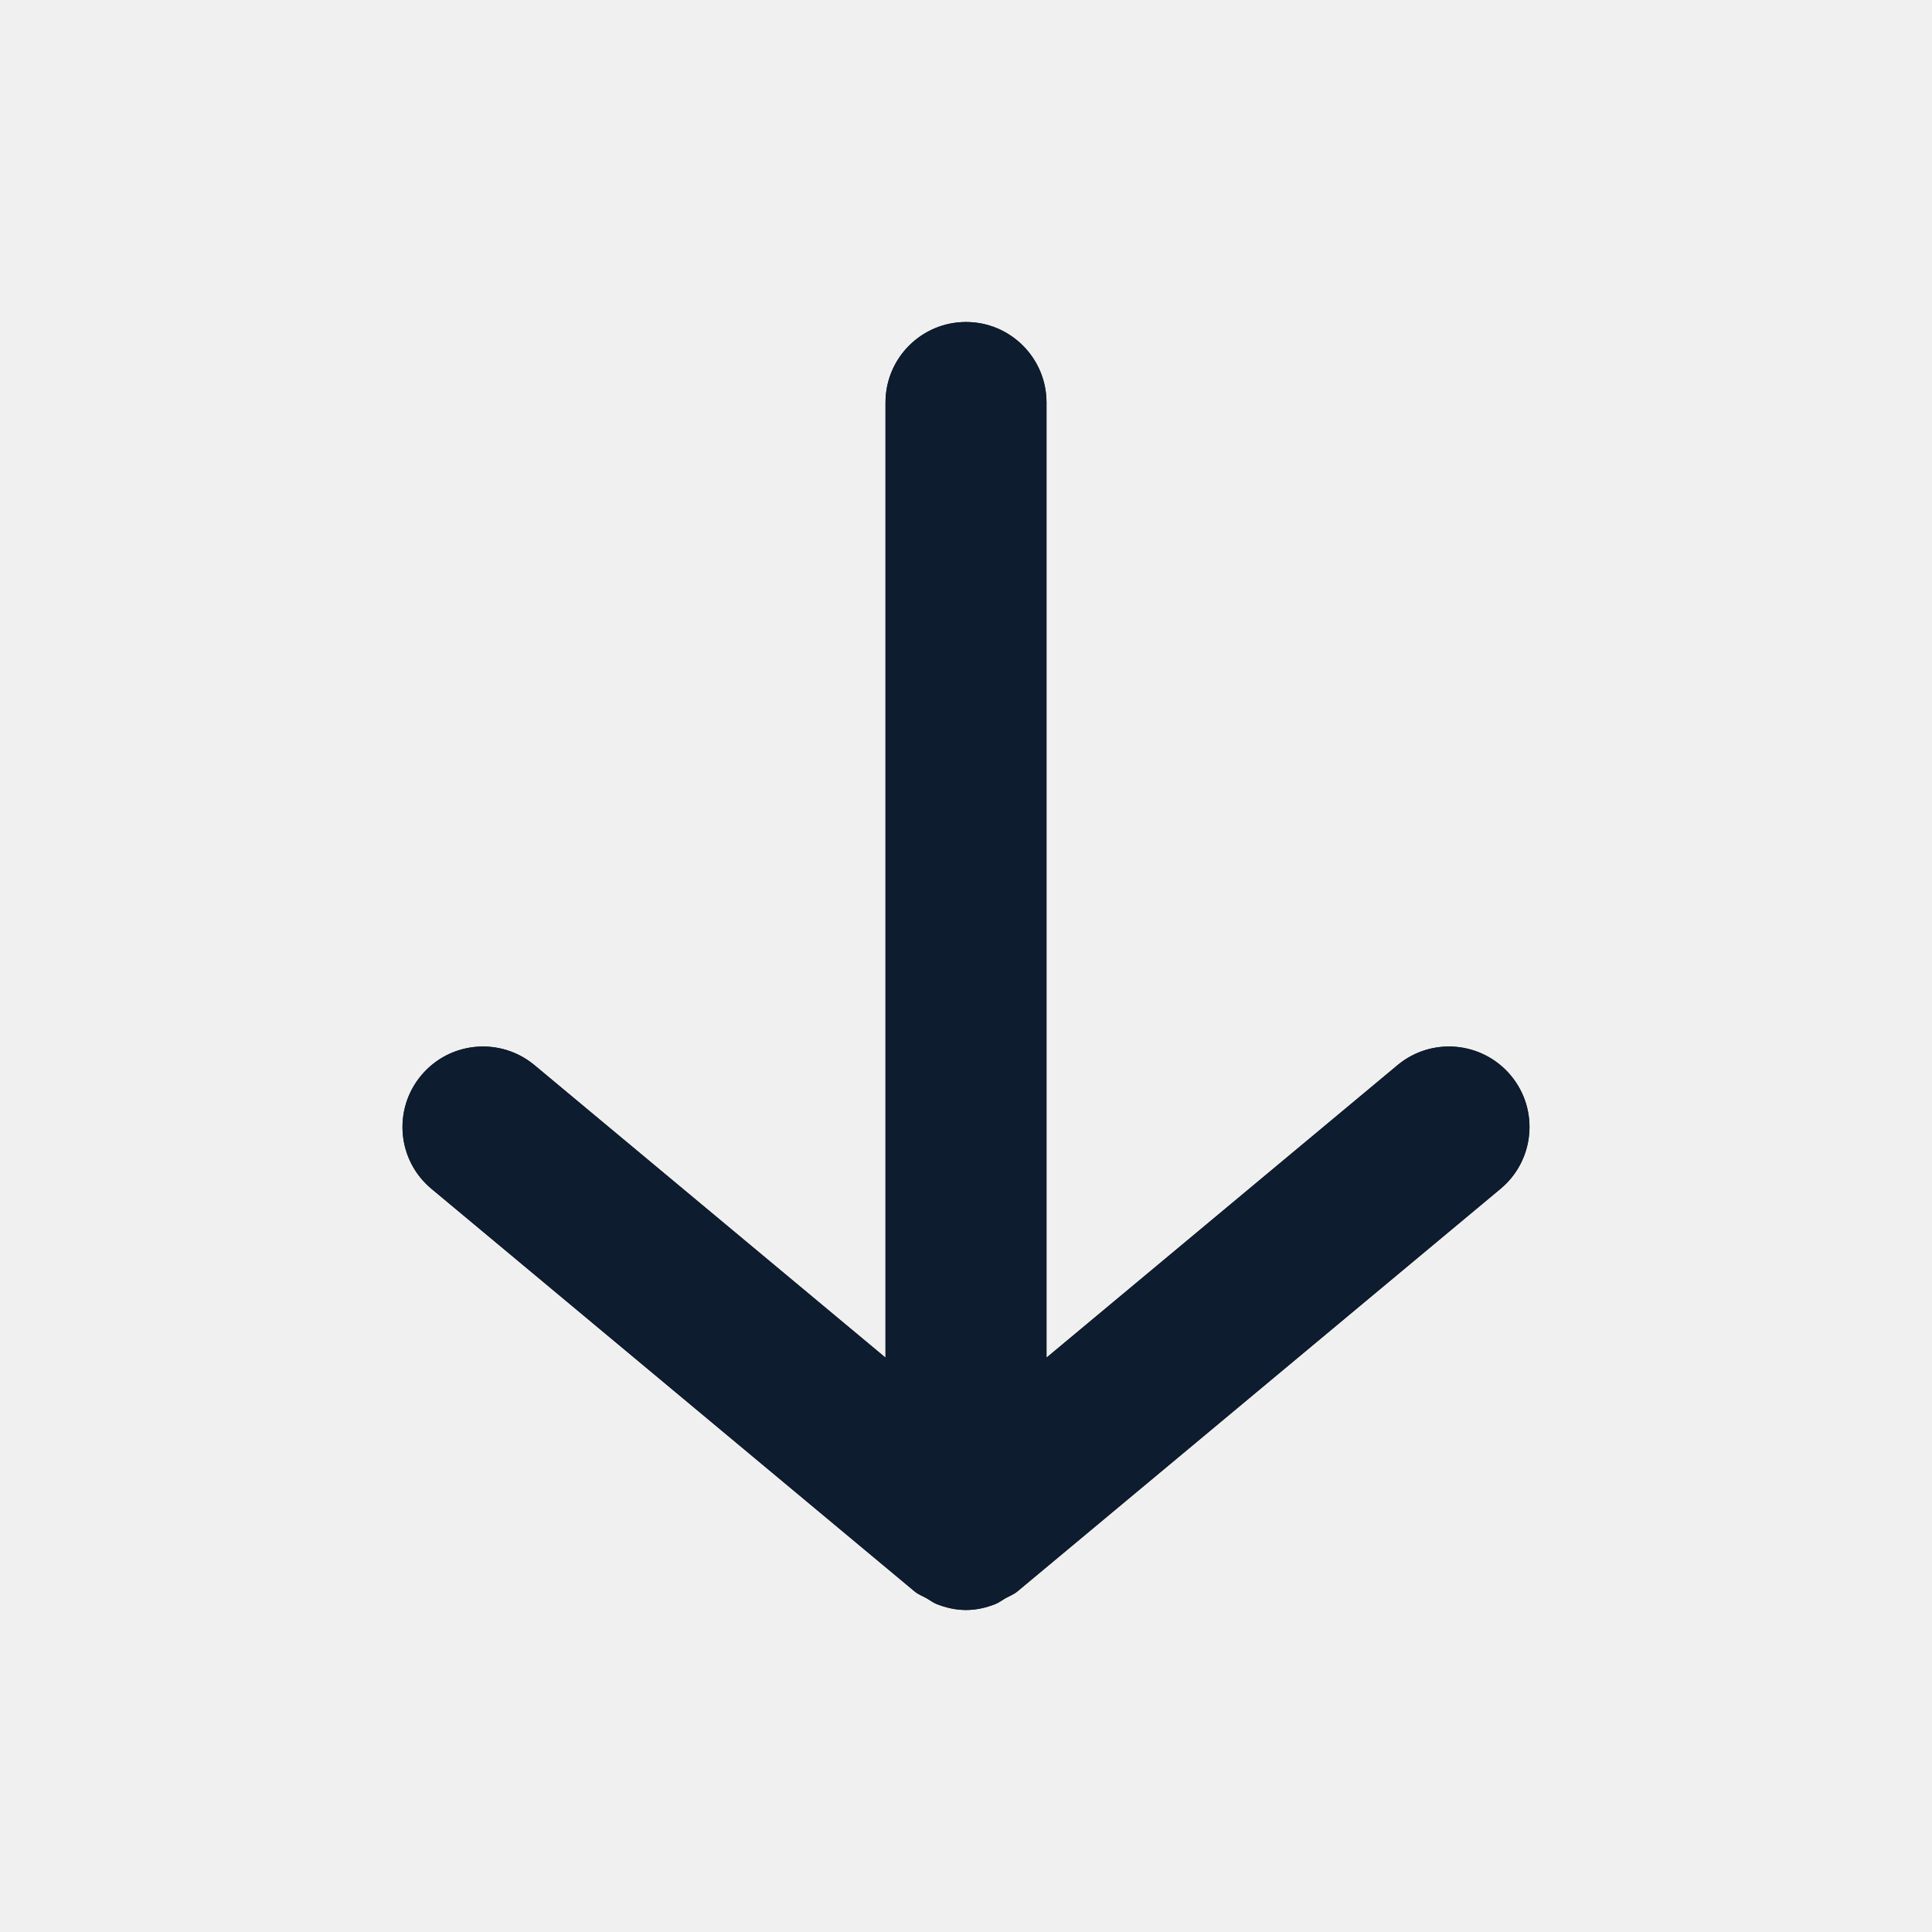
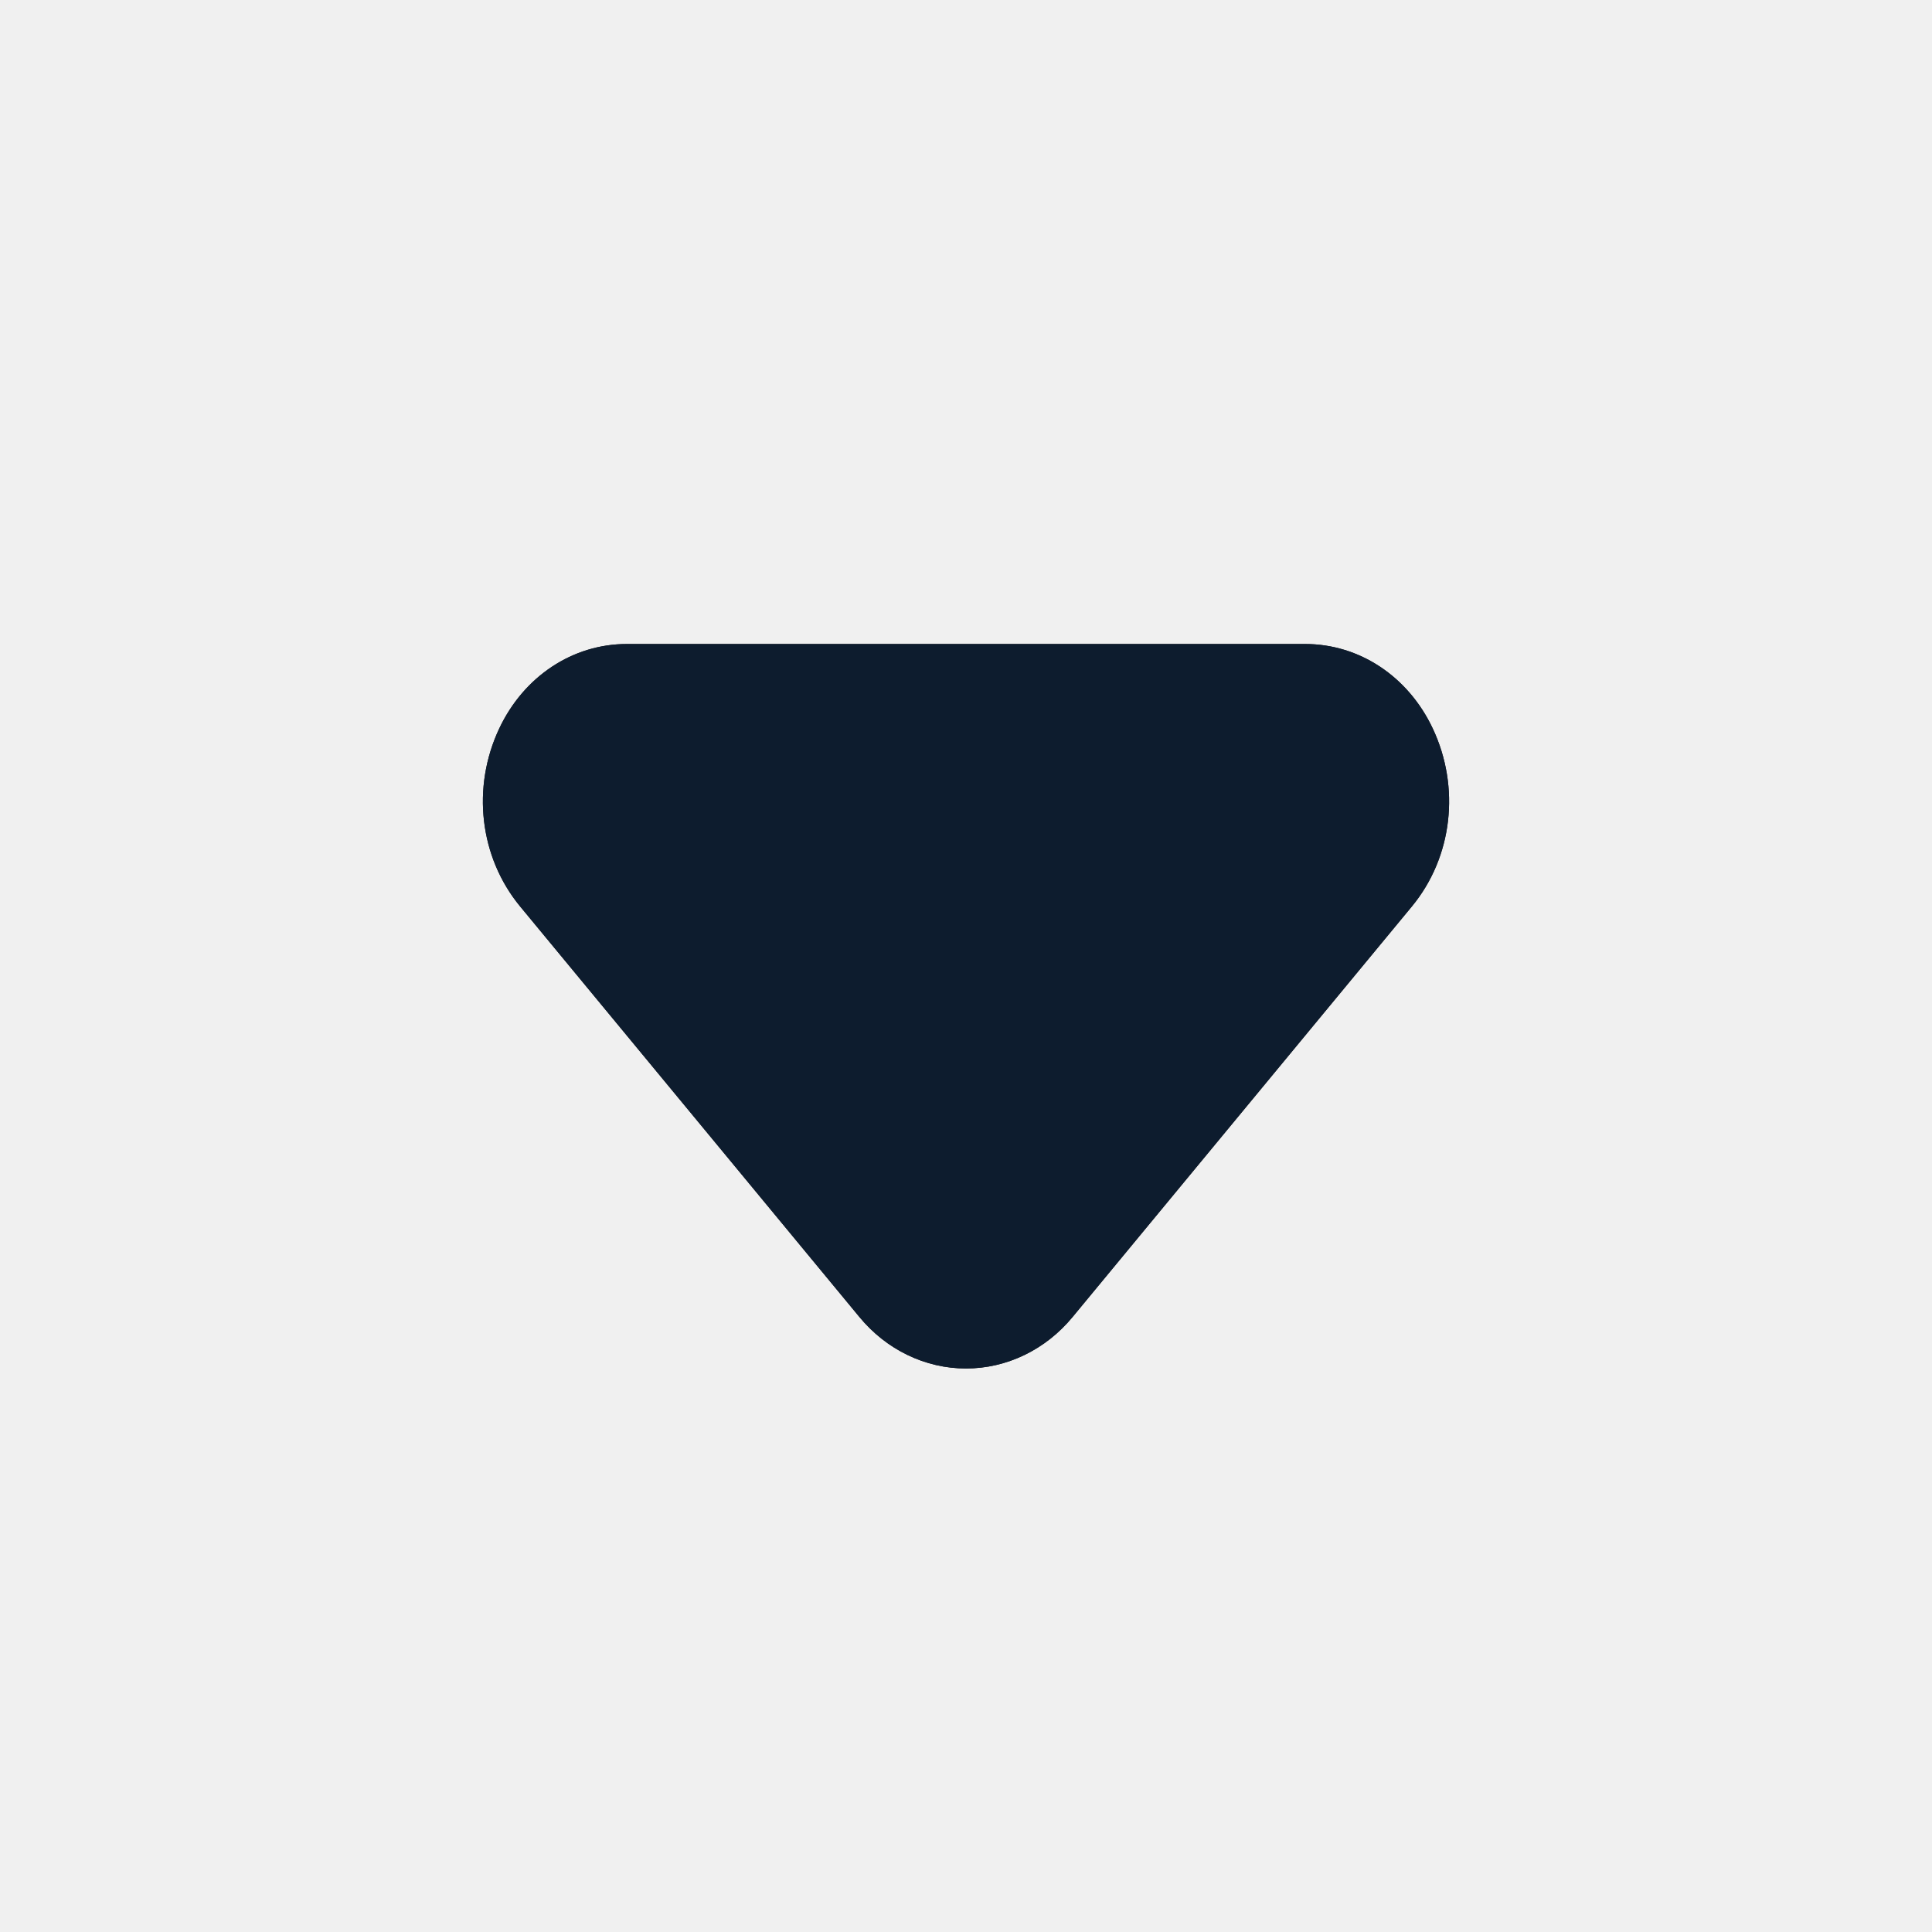
<svg xmlns="http://www.w3.org/2000/svg" width="24" height="24" viewBox="0 0 24 24" fill="none">
-   <g id="Icon/Fill/arrow-down">
-     <path id="Mask" fill-rule="evenodd" clip-rule="evenodd" d="M18.768 13.36C18.414 12.936 17.784 12.878 17.36 13.232L13 16.865V5C13 4.448 12.552 4 12 4C11.448 4 11 4.448 11 5V16.865L6.64 13.232C6.215 12.878 5.585 12.936 5.232 13.36C4.878 13.784 4.935 14.415 5.36 14.768L11.36 19.768C11.407 19.808 11.463 19.827 11.515 19.857C11.556 19.881 11.592 19.909 11.637 19.927C11.754 19.973 11.876 20 12 20C12.124 20 12.246 19.973 12.363 19.927C12.408 19.909 12.444 19.881 12.485 19.857C12.537 19.827 12.593 19.808 12.64 19.768L18.64 14.768C19.064 14.415 19.122 13.784 18.768 13.36Z" fill="#231F20" />
-     <mask id="mask0" mask-type="alpha" maskUnits="userSpaceOnUse" x="5" y="4" width="15" height="16">
-       <path id="Mask_2" fill-rule="evenodd" clip-rule="evenodd" d="M18.768 13.36C18.414 12.936 17.784 12.878 17.36 13.232L13 16.865V5C13 4.448 12.552 4 12 4C11.448 4 11 4.448 11 5V16.865L6.64 13.232C6.215 12.878 5.585 12.936 5.232 13.36C4.878 13.784 4.935 14.415 5.36 14.768L11.36 19.768C11.407 19.808 11.463 19.827 11.515 19.857C11.556 19.881 11.592 19.909 11.637 19.927C11.754 19.973 11.876 20 12 20C12.124 20 12.246 19.973 12.363 19.927C12.408 19.909 12.444 19.881 12.485 19.857C12.537 19.827 12.593 19.808 12.64 19.768L18.64 14.768C19.064 14.415 19.122 13.784 18.768 13.36Z" fill="white" />
+   <g id="Icon/Fill/arrow-down-1">
+     <path id="Mask" fill-rule="evenodd" clip-rule="evenodd" d="M12 17C11.494 17 11.01 16.767 10.674 16.358L6.461 11.26C5.957 10.649 5.856 9.782 6.202 9.049C6.507 8.402 7.114 8 7.787 8H16.213C16.886 8 17.493 8.402 17.798 9.049C18.144 9.782 18.043 10.649 17.54 11.259L13.326 16.358C12.99 16.767 12.506 17 12 17Z" fill="#231F20" />
+     <mask id="mask0" mask-type="alpha" maskUnits="userSpaceOnUse" x="5" y="8" width="14" height="9">
+       <path id="Mask_2" fill-rule="evenodd" clip-rule="evenodd" d="M12 17C11.494 17 11.01 16.767 10.674 16.358L6.461 11.26C5.957 10.649 5.856 9.782 6.202 9.049C6.507 8.402 7.114 8 7.787 8H16.213C16.886 8 17.493 8.402 17.798 9.049C18.144 9.782 18.043 10.649 17.54 11.259L13.326 16.358C12.99 16.767 12.506 17 12 17Z" fill="white" />
    </mask>
    <g mask="url(#mask0)">
      <g id="ð¨ Color">
        <rect id="Base" width="24" height="24" fill="#0D1C2E" />
      </g>
    </g>
  </g>
</svg>
